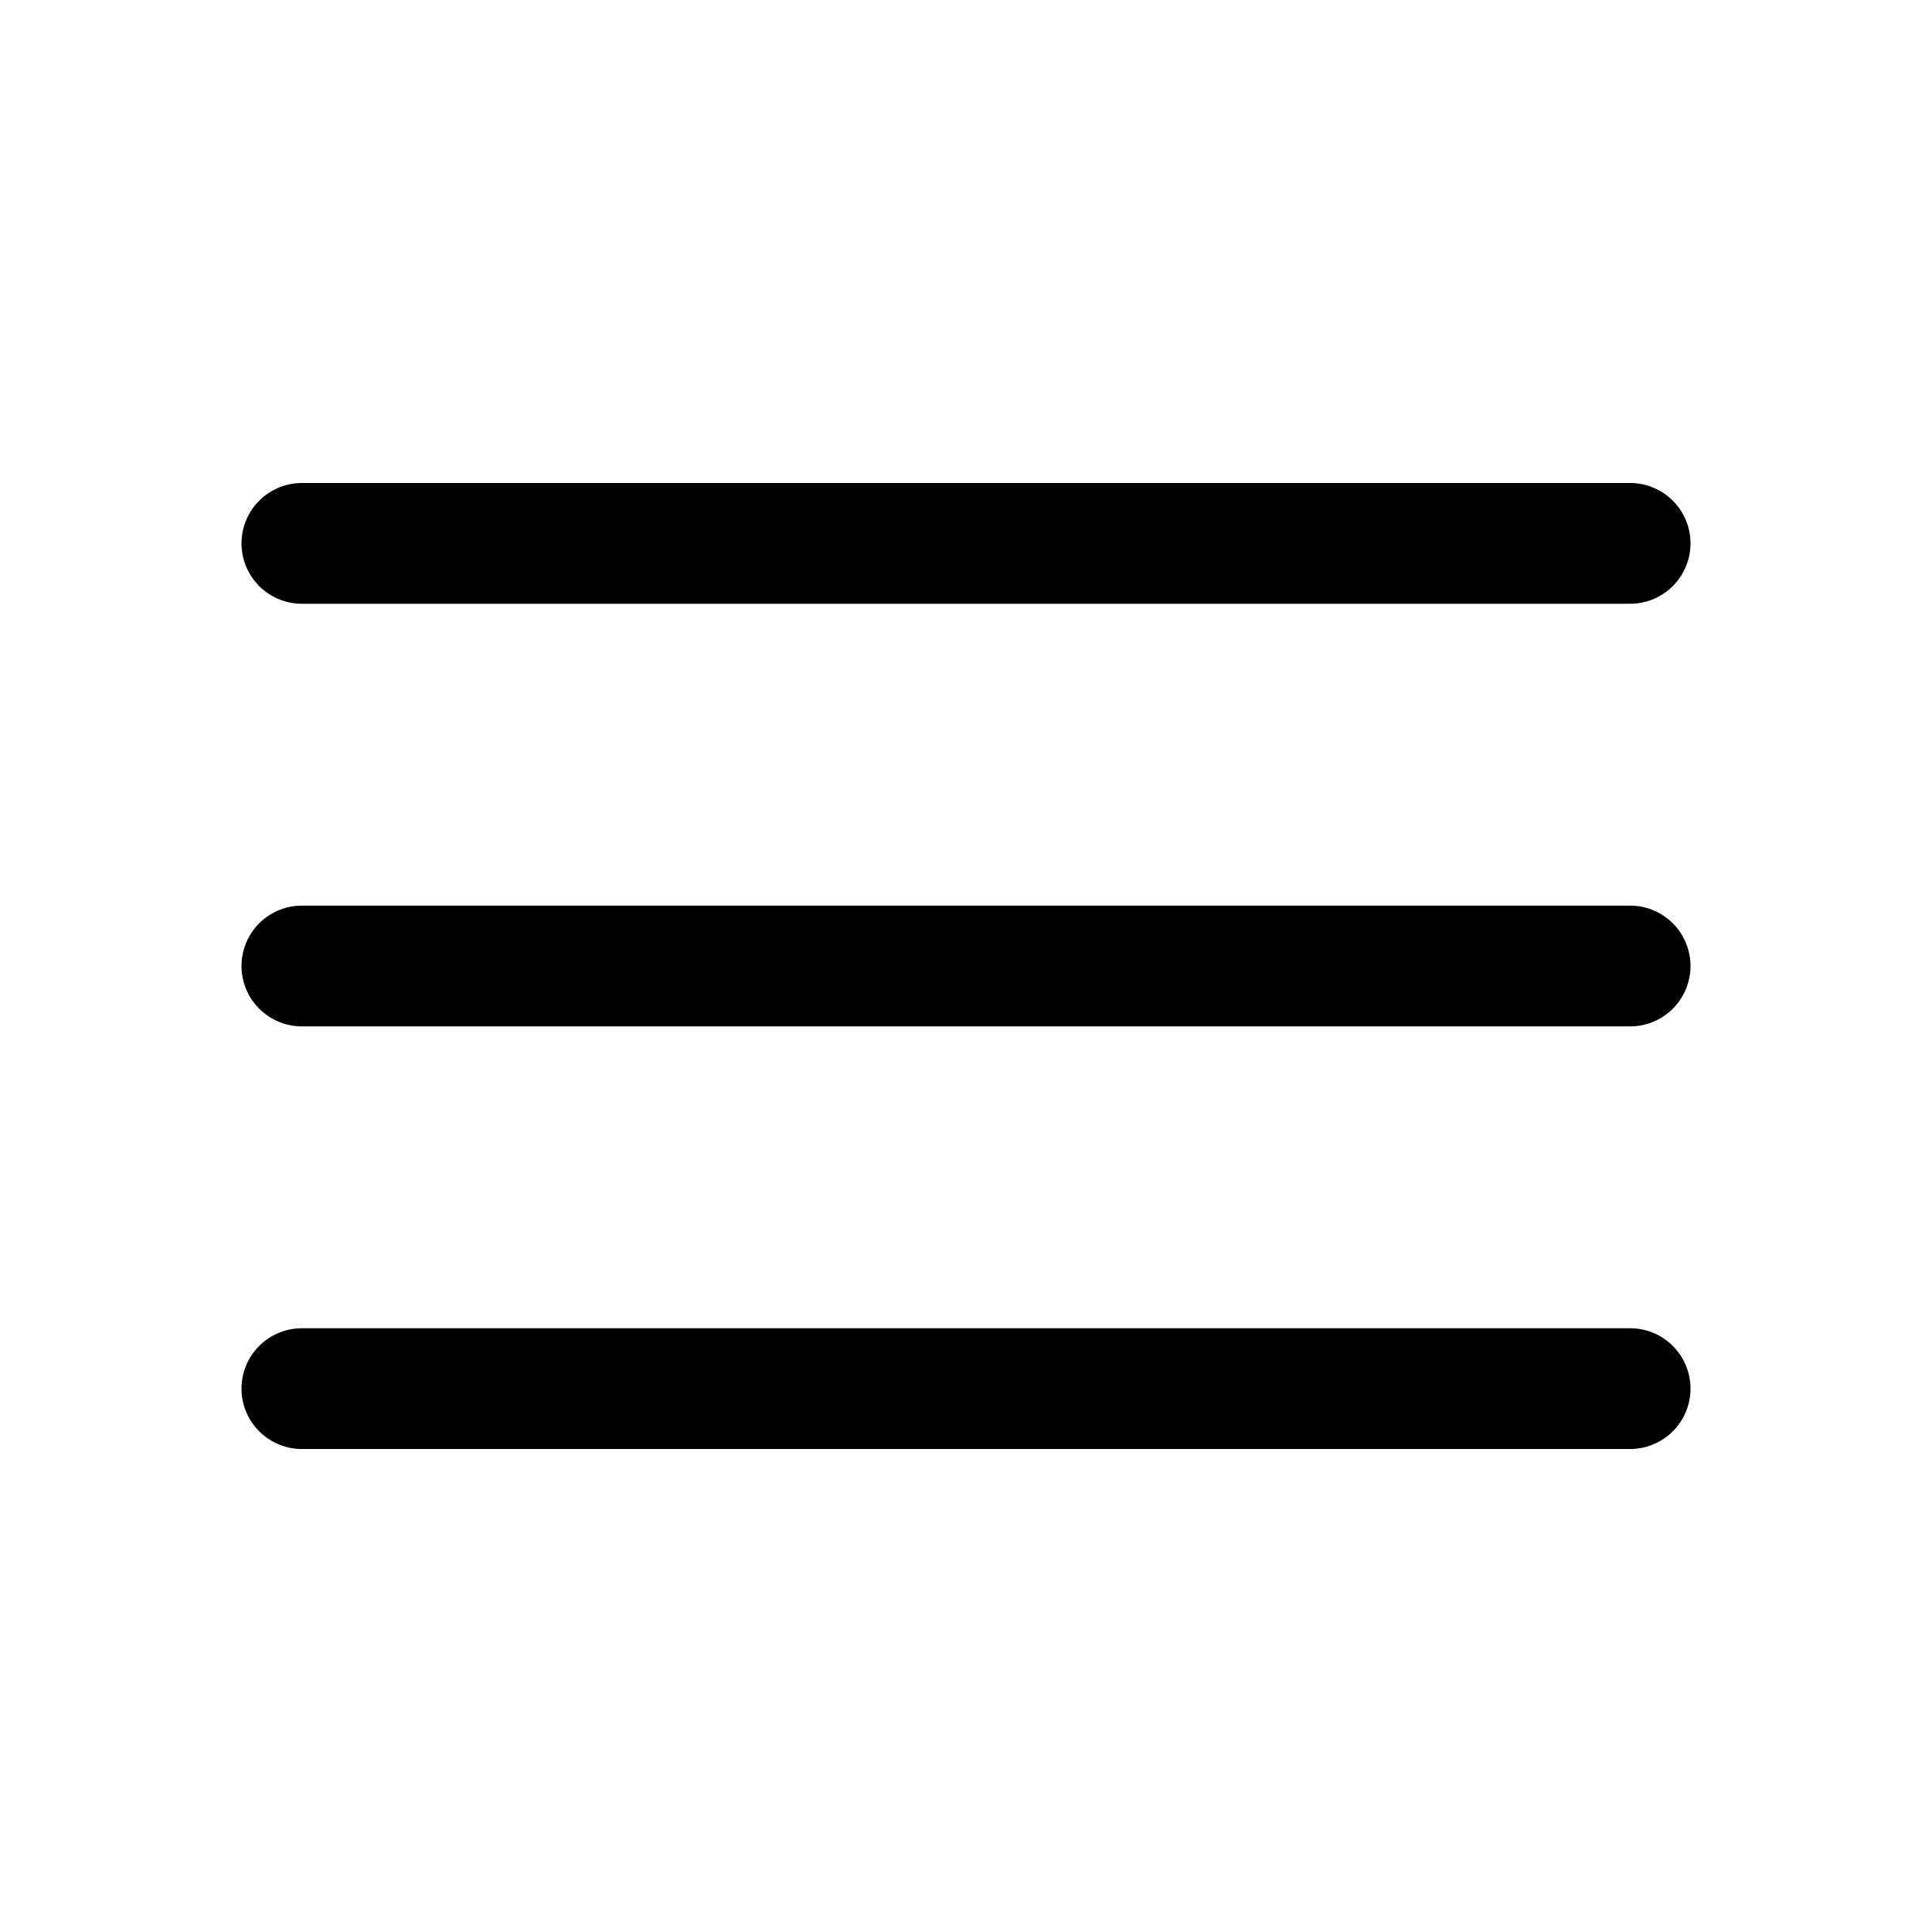
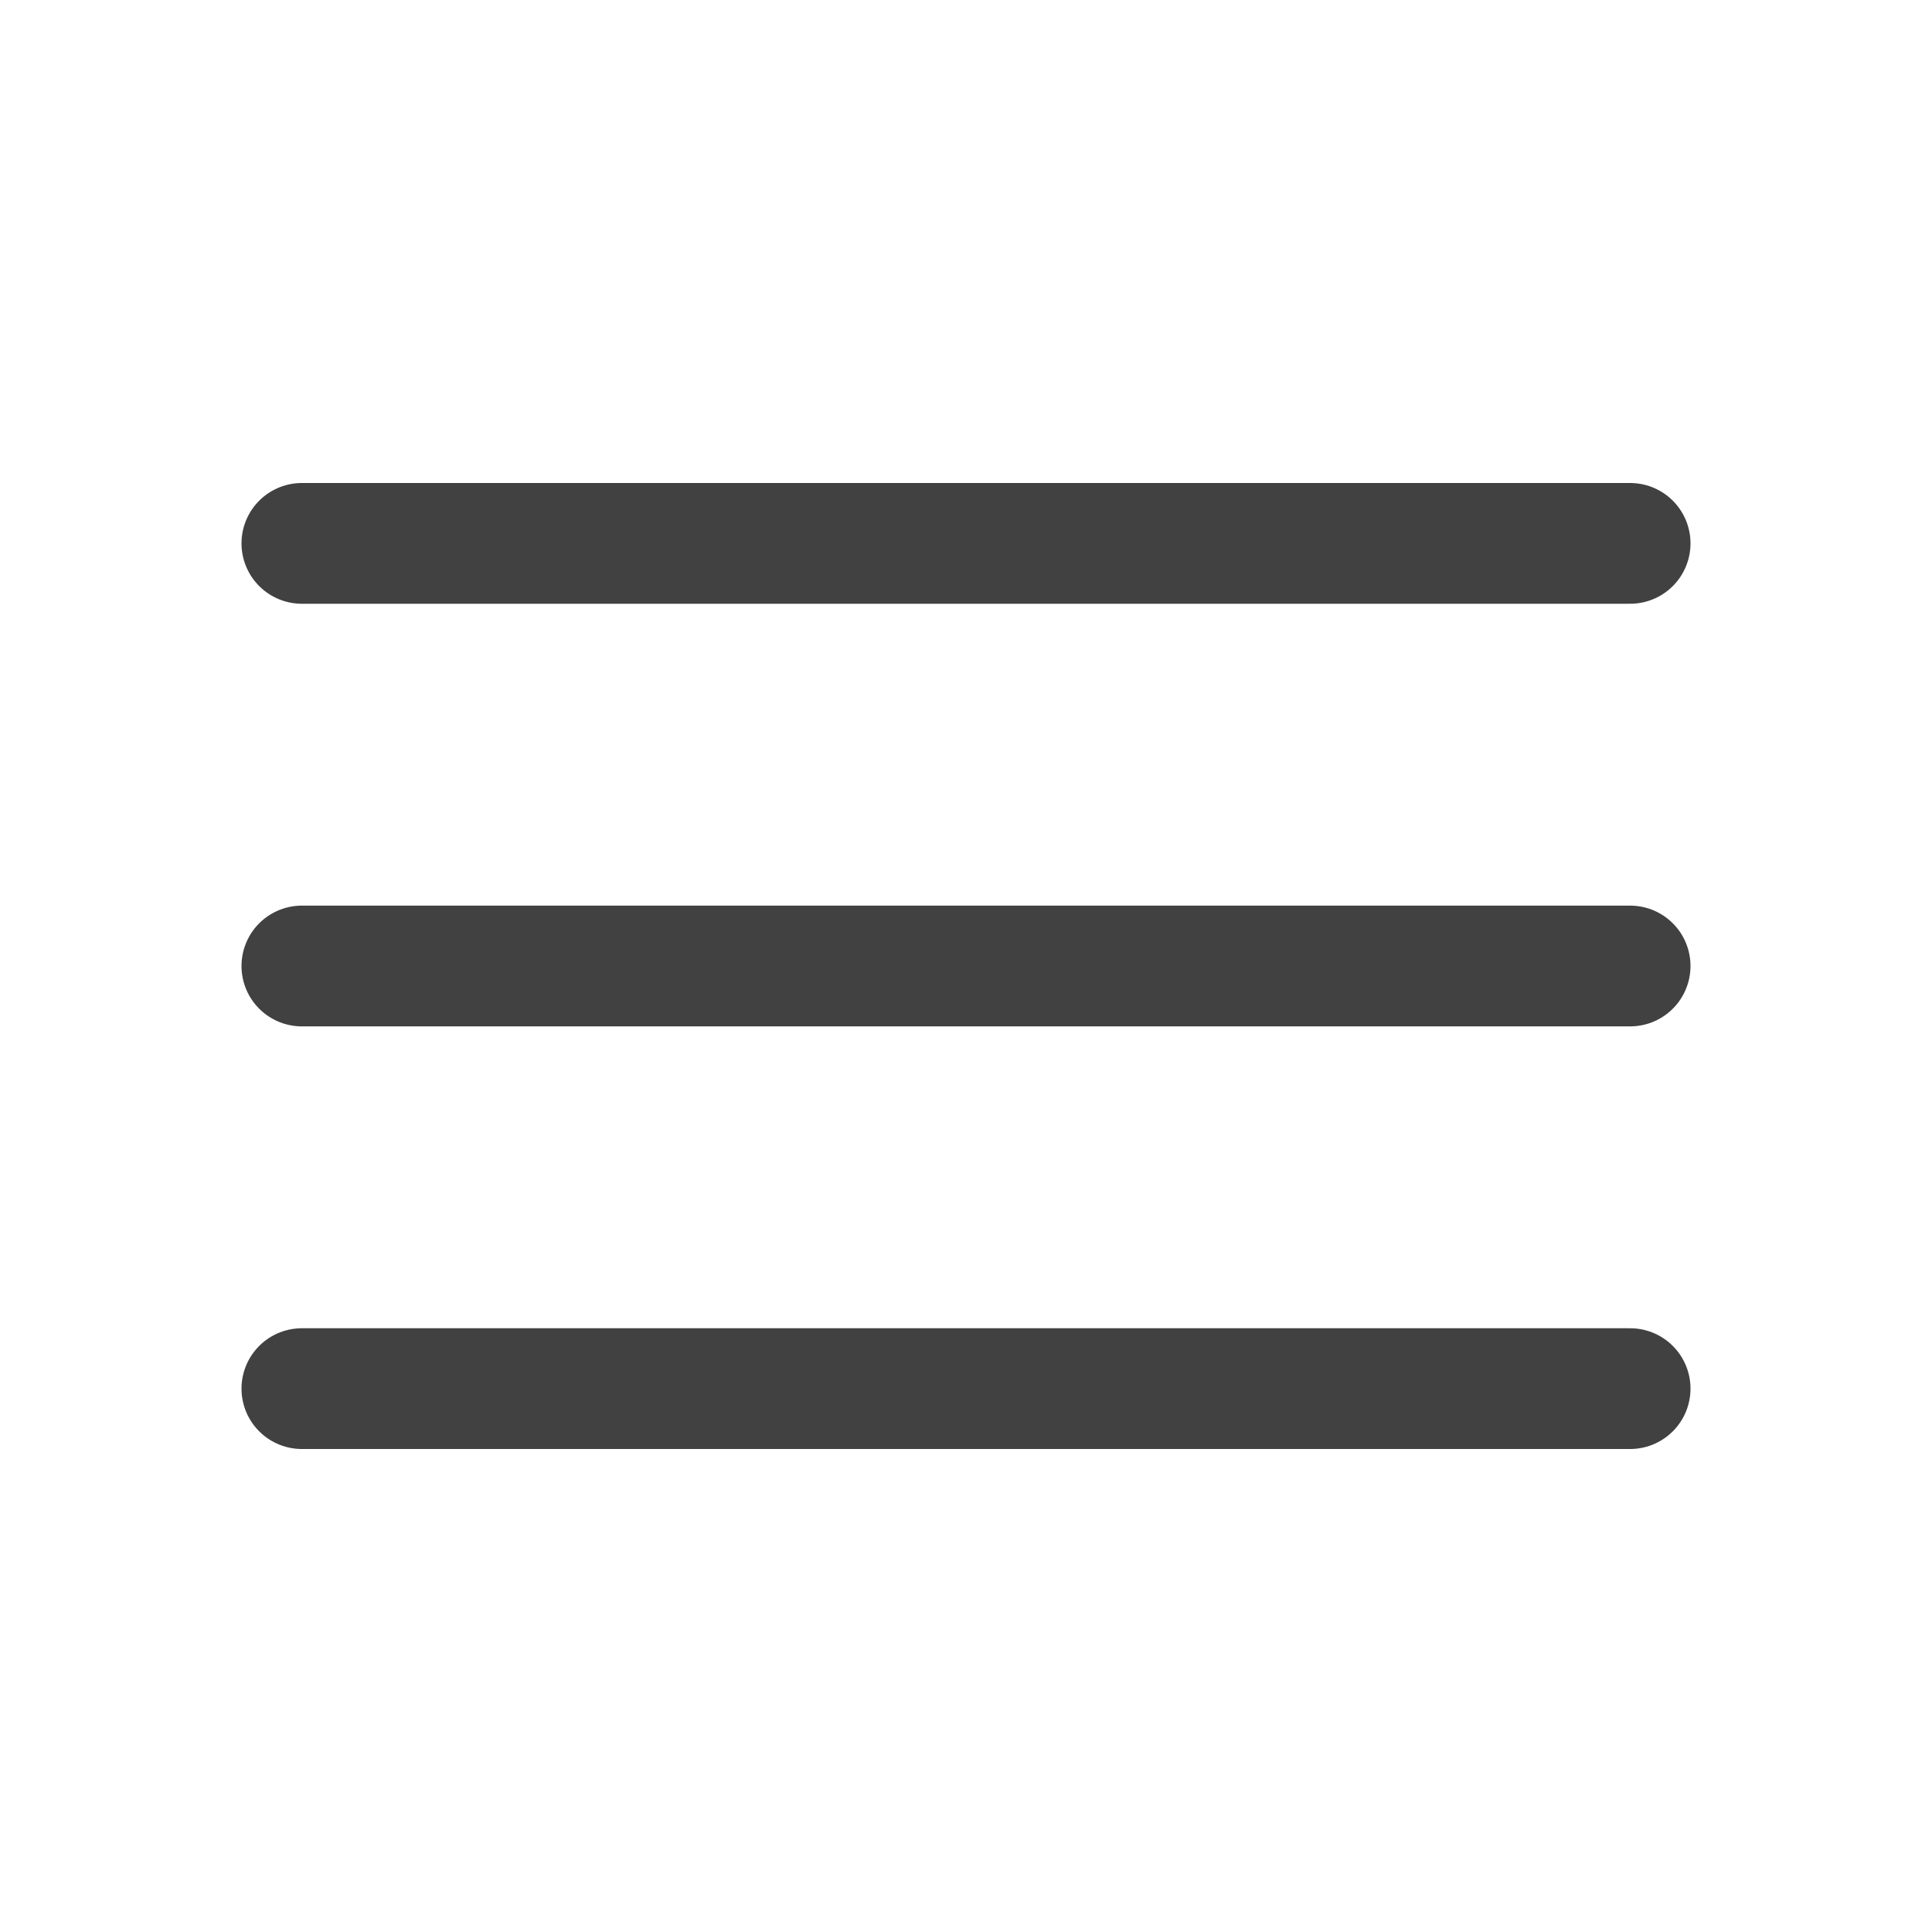
- <svg xmlns="http://www.w3.org/2000/svg" fill="none" viewBox="0 0 24 24" stroke-width="1.5" stroke="currentColor" class="w-6 h-6">
+ <svg xmlns="http://www.w3.org/2000/svg" fill="none" viewBox="0 0 24 24" stroke-width="1.5" stroke="#414141" class="w-6 h-6">
  <path stroke-linecap="round" stroke-linejoin="round" d="M3.75 6.75h16.5M3.75 12h16.5m-16.5 5.25h16.5" />
</svg>
